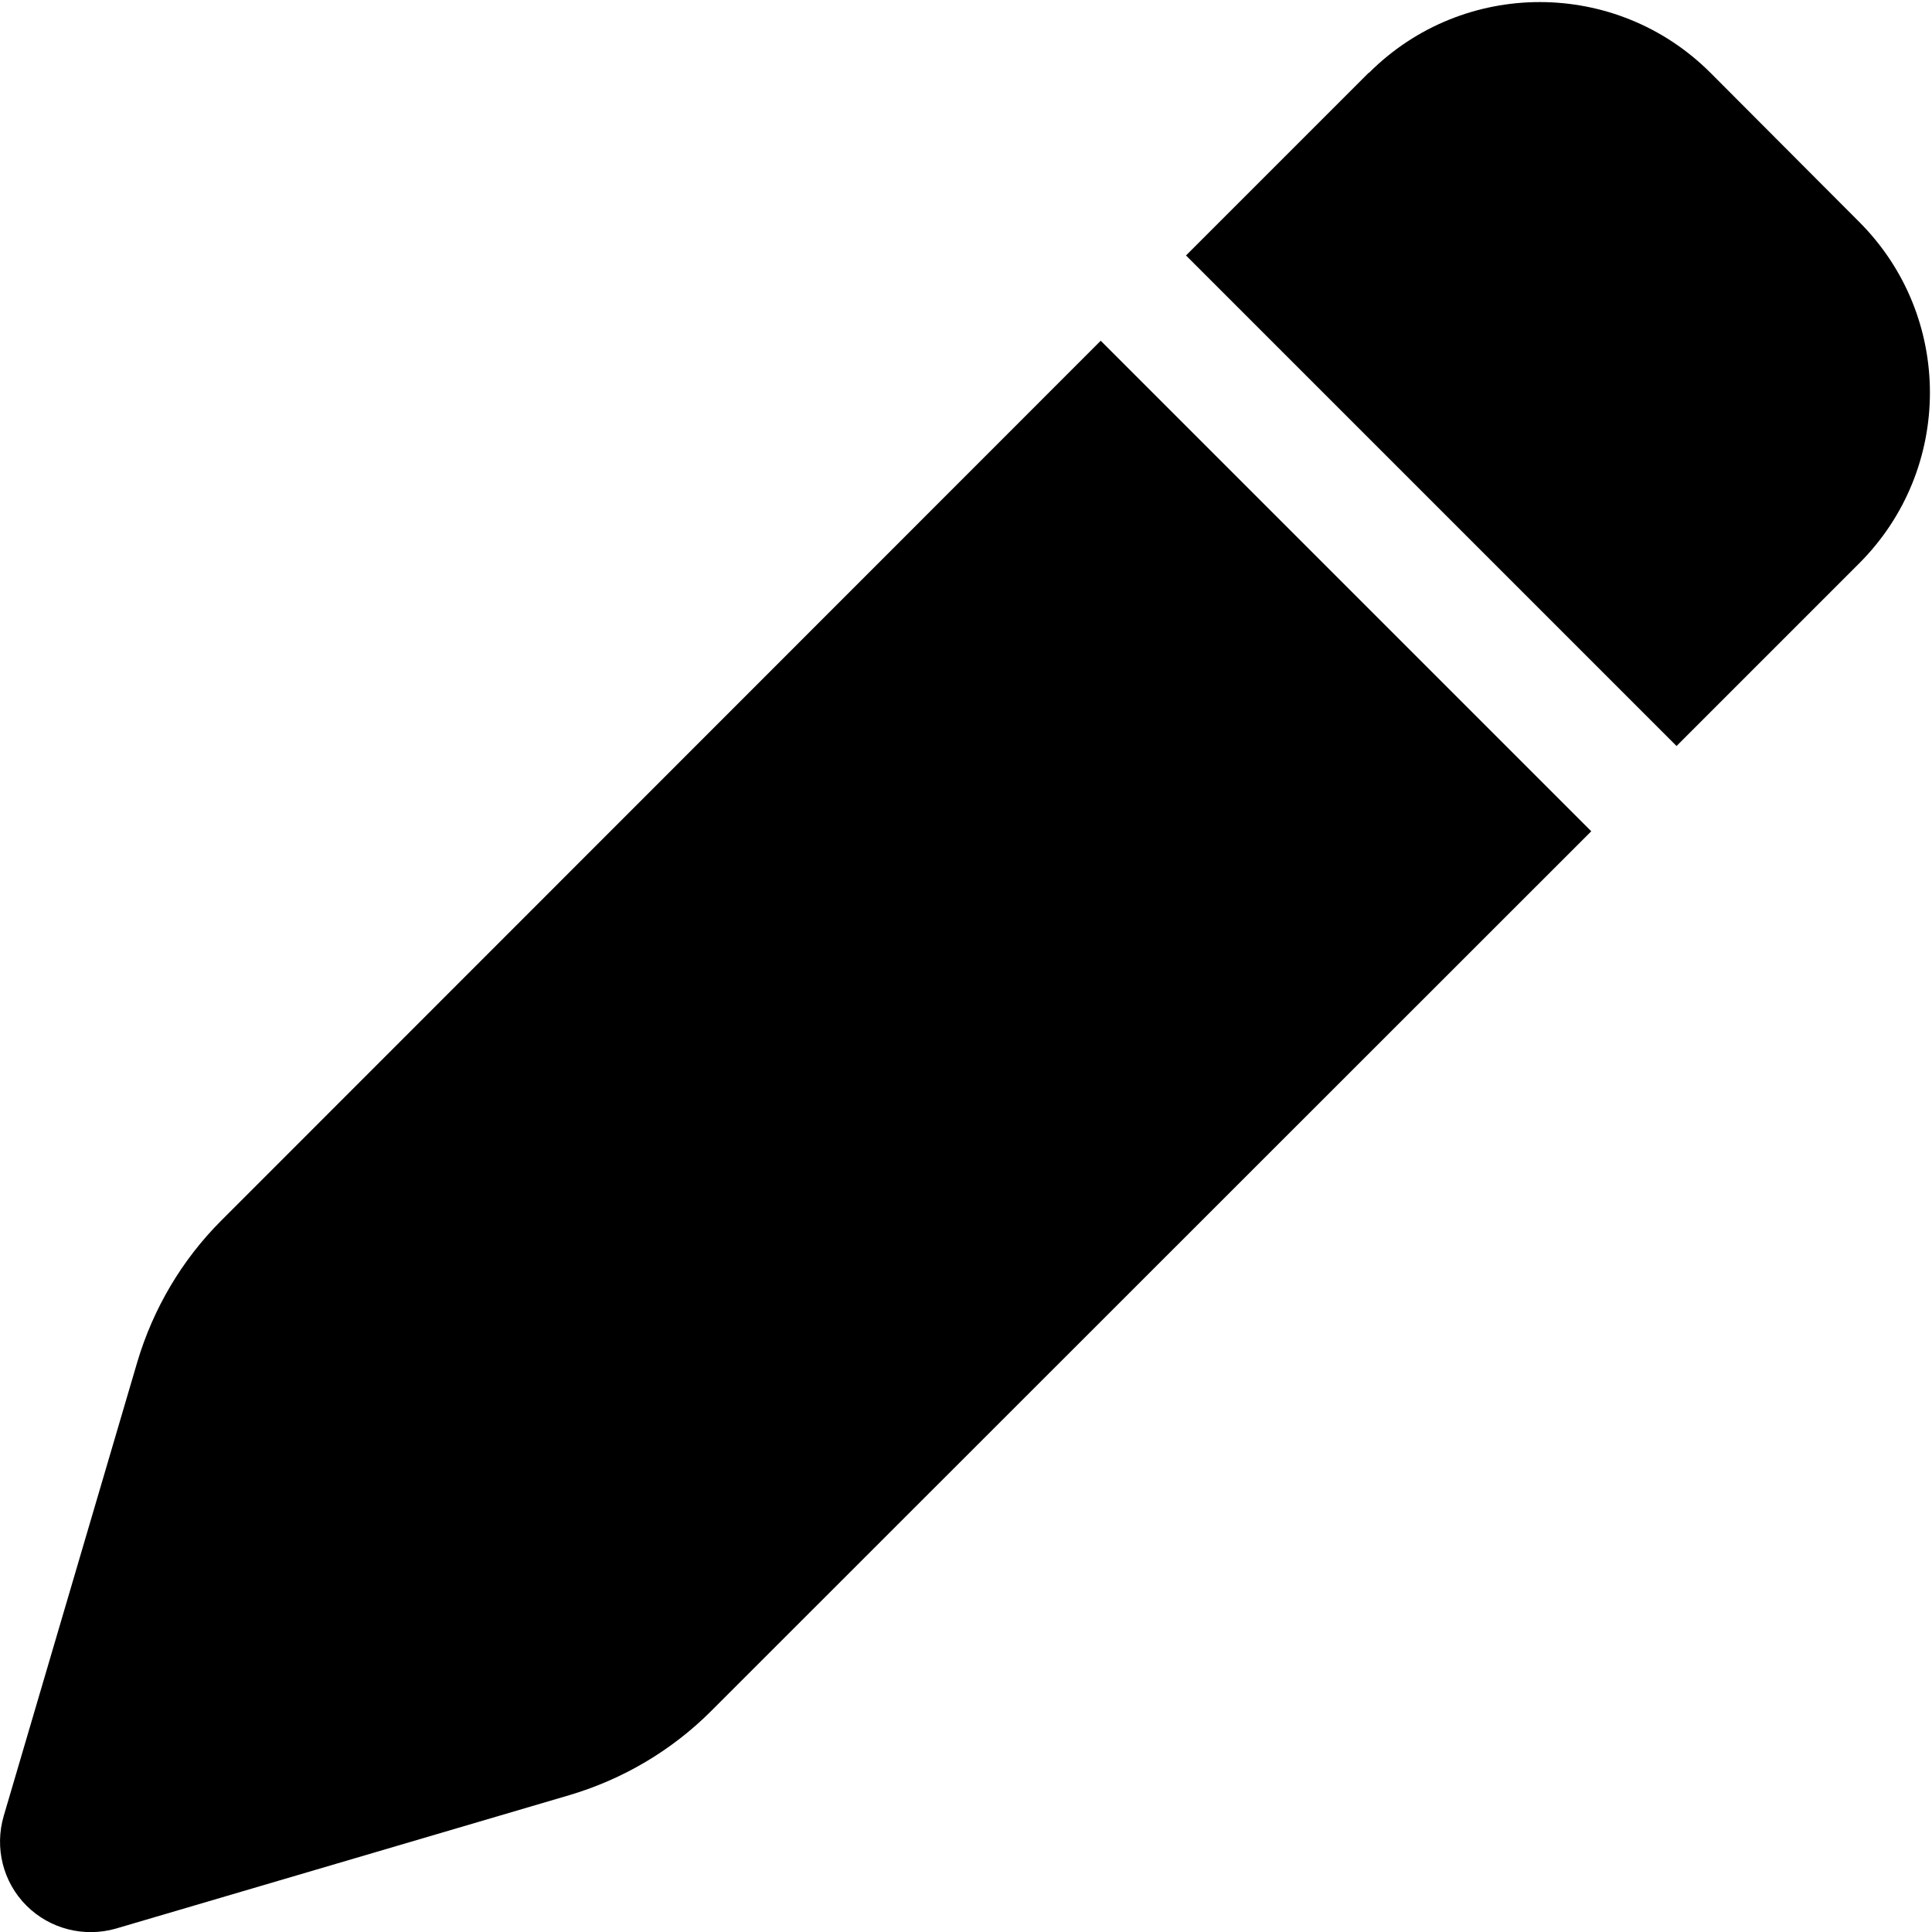
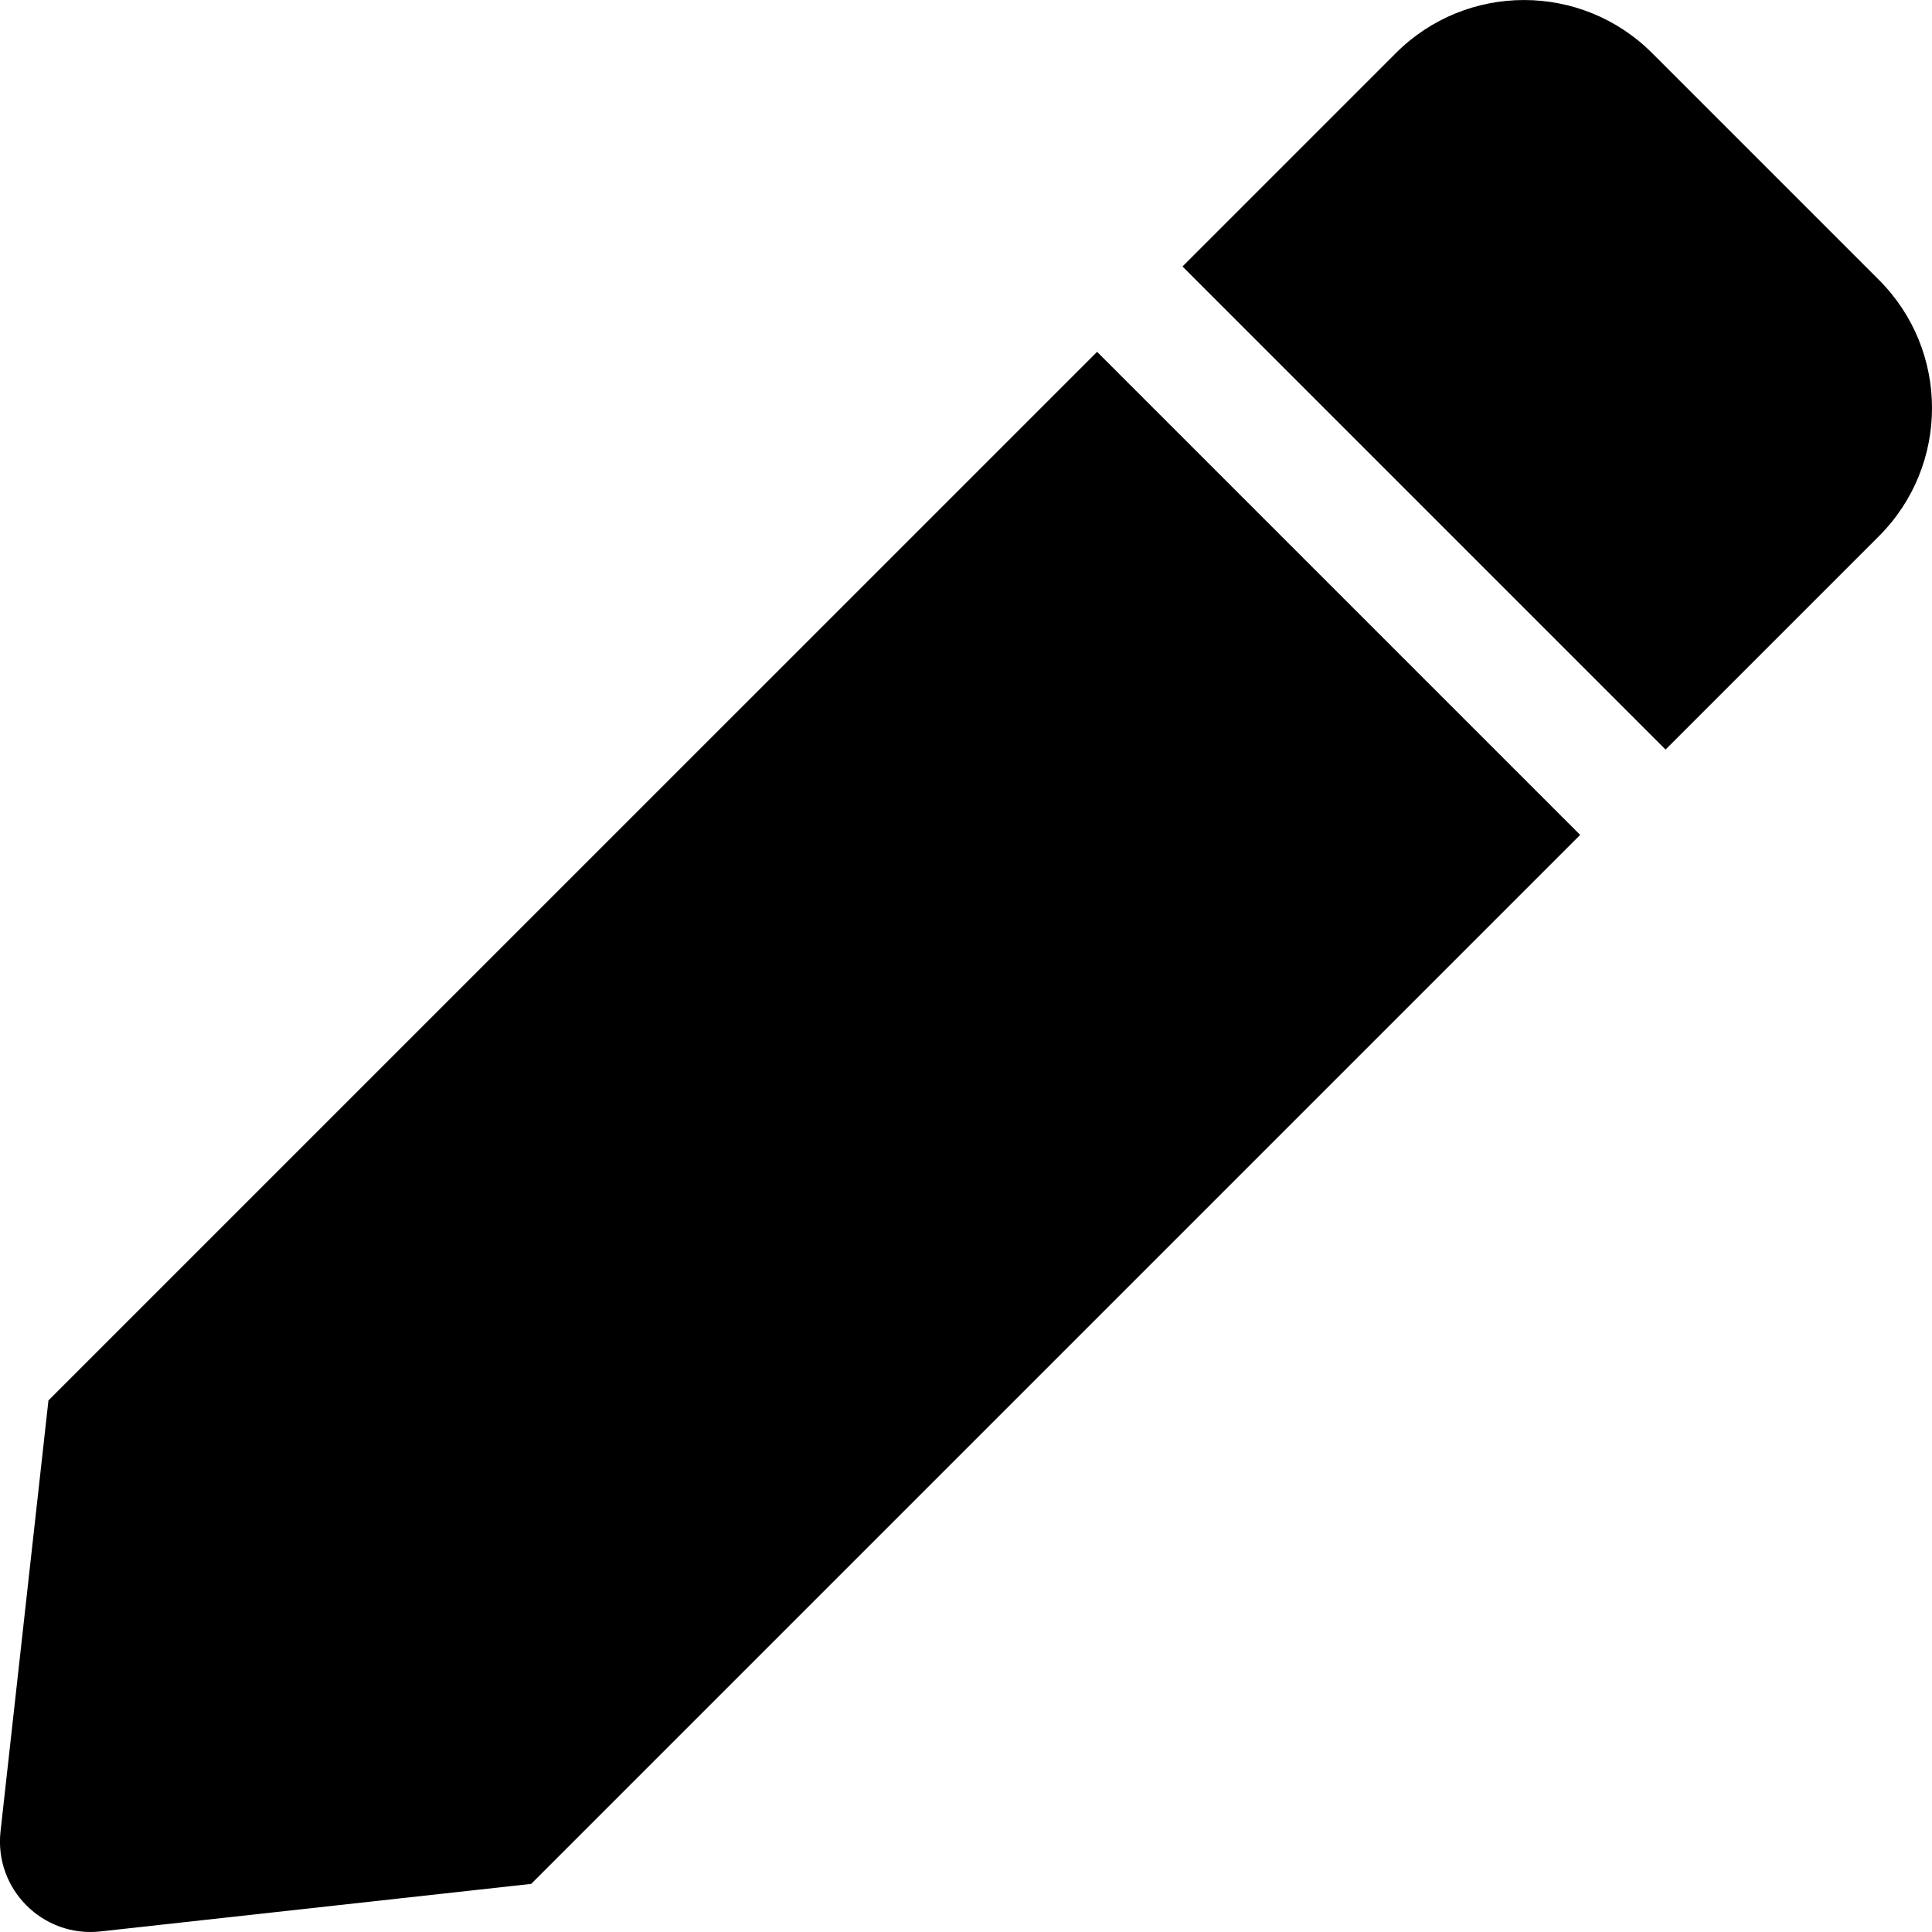
- <svg xmlns="http://www.w3.org/2000/svg" viewBox="0 0 512 512">
-   <path d="M362.7 19.3L314.3 67.7 444.3 197.7l48.4-48.4c25-25 25-65.5 0-90.5L453.3 19.3c-25-25-65.5-25-90.5 0zm-71 71L58.6 323.5c-10.4 10.4-18 23.3-22.2 37.4L1 481.2C-1.5 489.7 .8 498.8 7 505s15.3 8.5 23.7 6.1l120.3-35.4c14.1-4.2 27-11.8 37.4-22.2L421.7 220.3 291.7 90.3z" />
+ <svg xmlns="http://www.w3.org/2000/svg" aria-hidden="true" focusable="false" data-prefix="fas" data-icon="pen" class="svg-inline--fa fa-pen fa-w-16" role="img" viewBox="0 0 512 512">
+   <path fill="currentColor" d="M290.74 93.24l128.02 128.02-277.99 277.99-114.14 12.6C11.35 513.54-1.56 500.62.14 485.34l12.7-114.22 277.9-277.88zm207.2-19.06l-60.11-60.11c-18.75-18.75-49.16-18.75-67.91 0l-56.55 56.55 128.02 128.02 56.55-56.55c18.75-18.76 18.75-49.16 0-67.91z" />
</svg>
